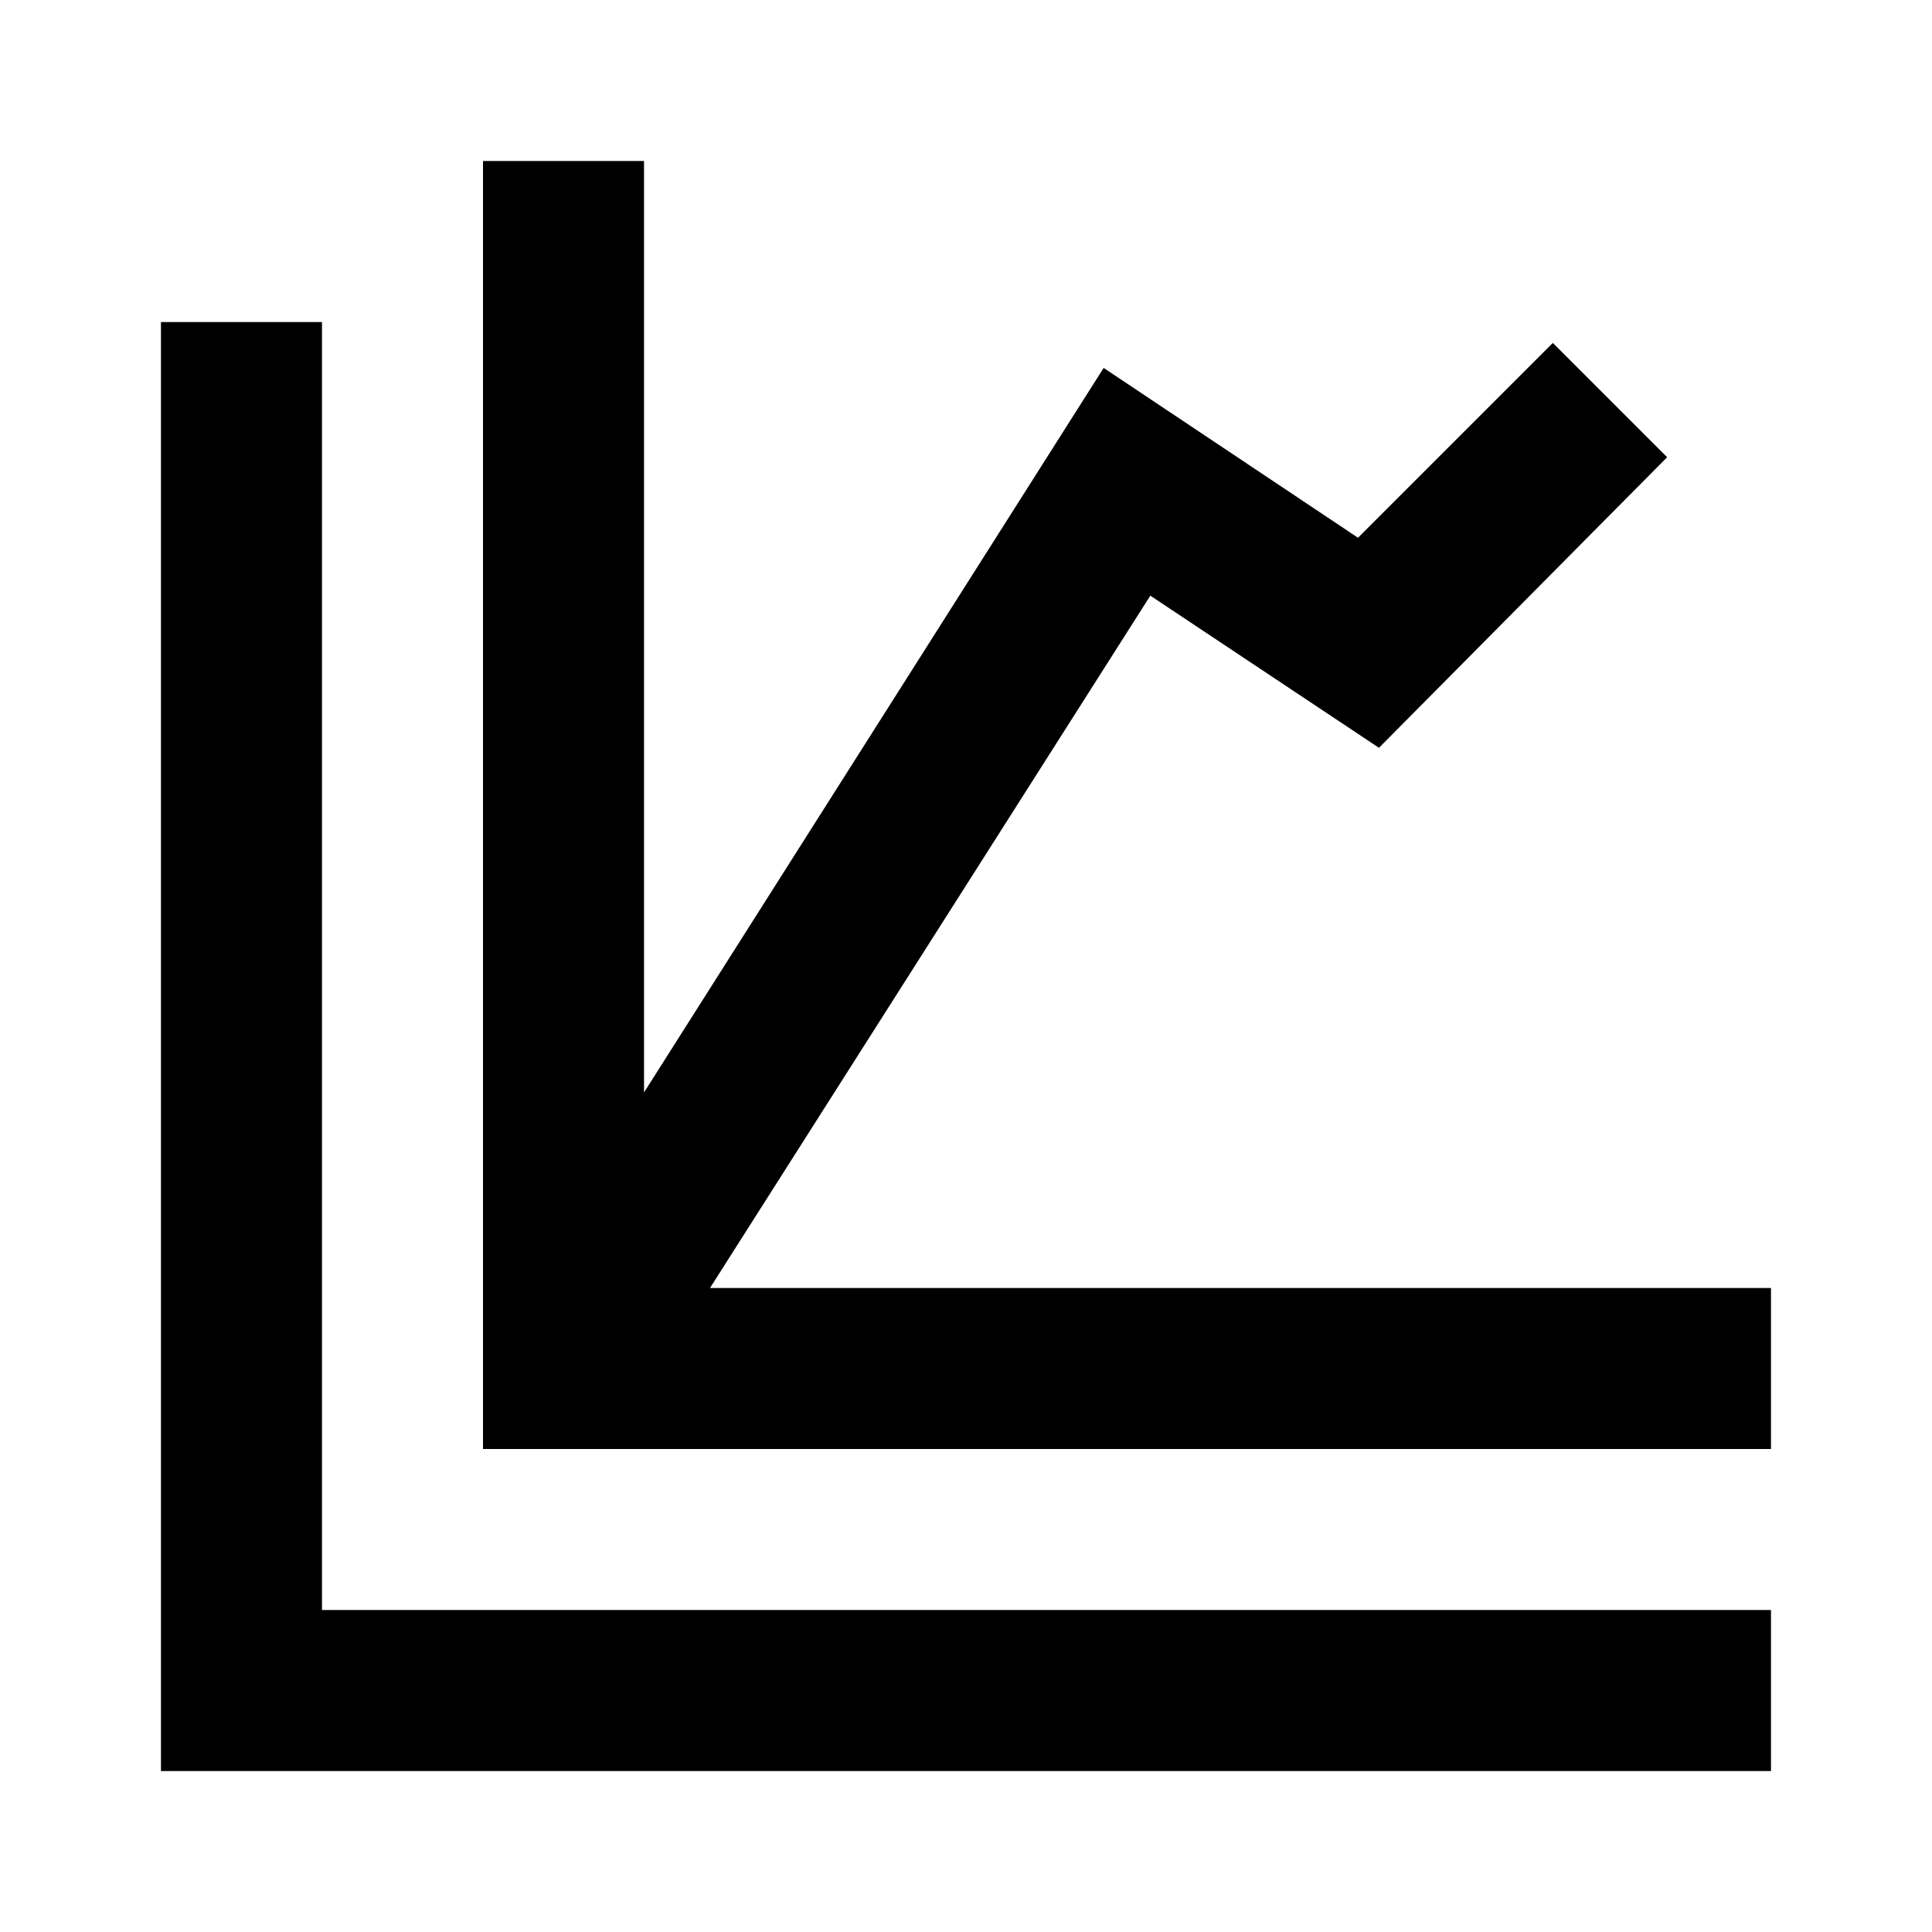
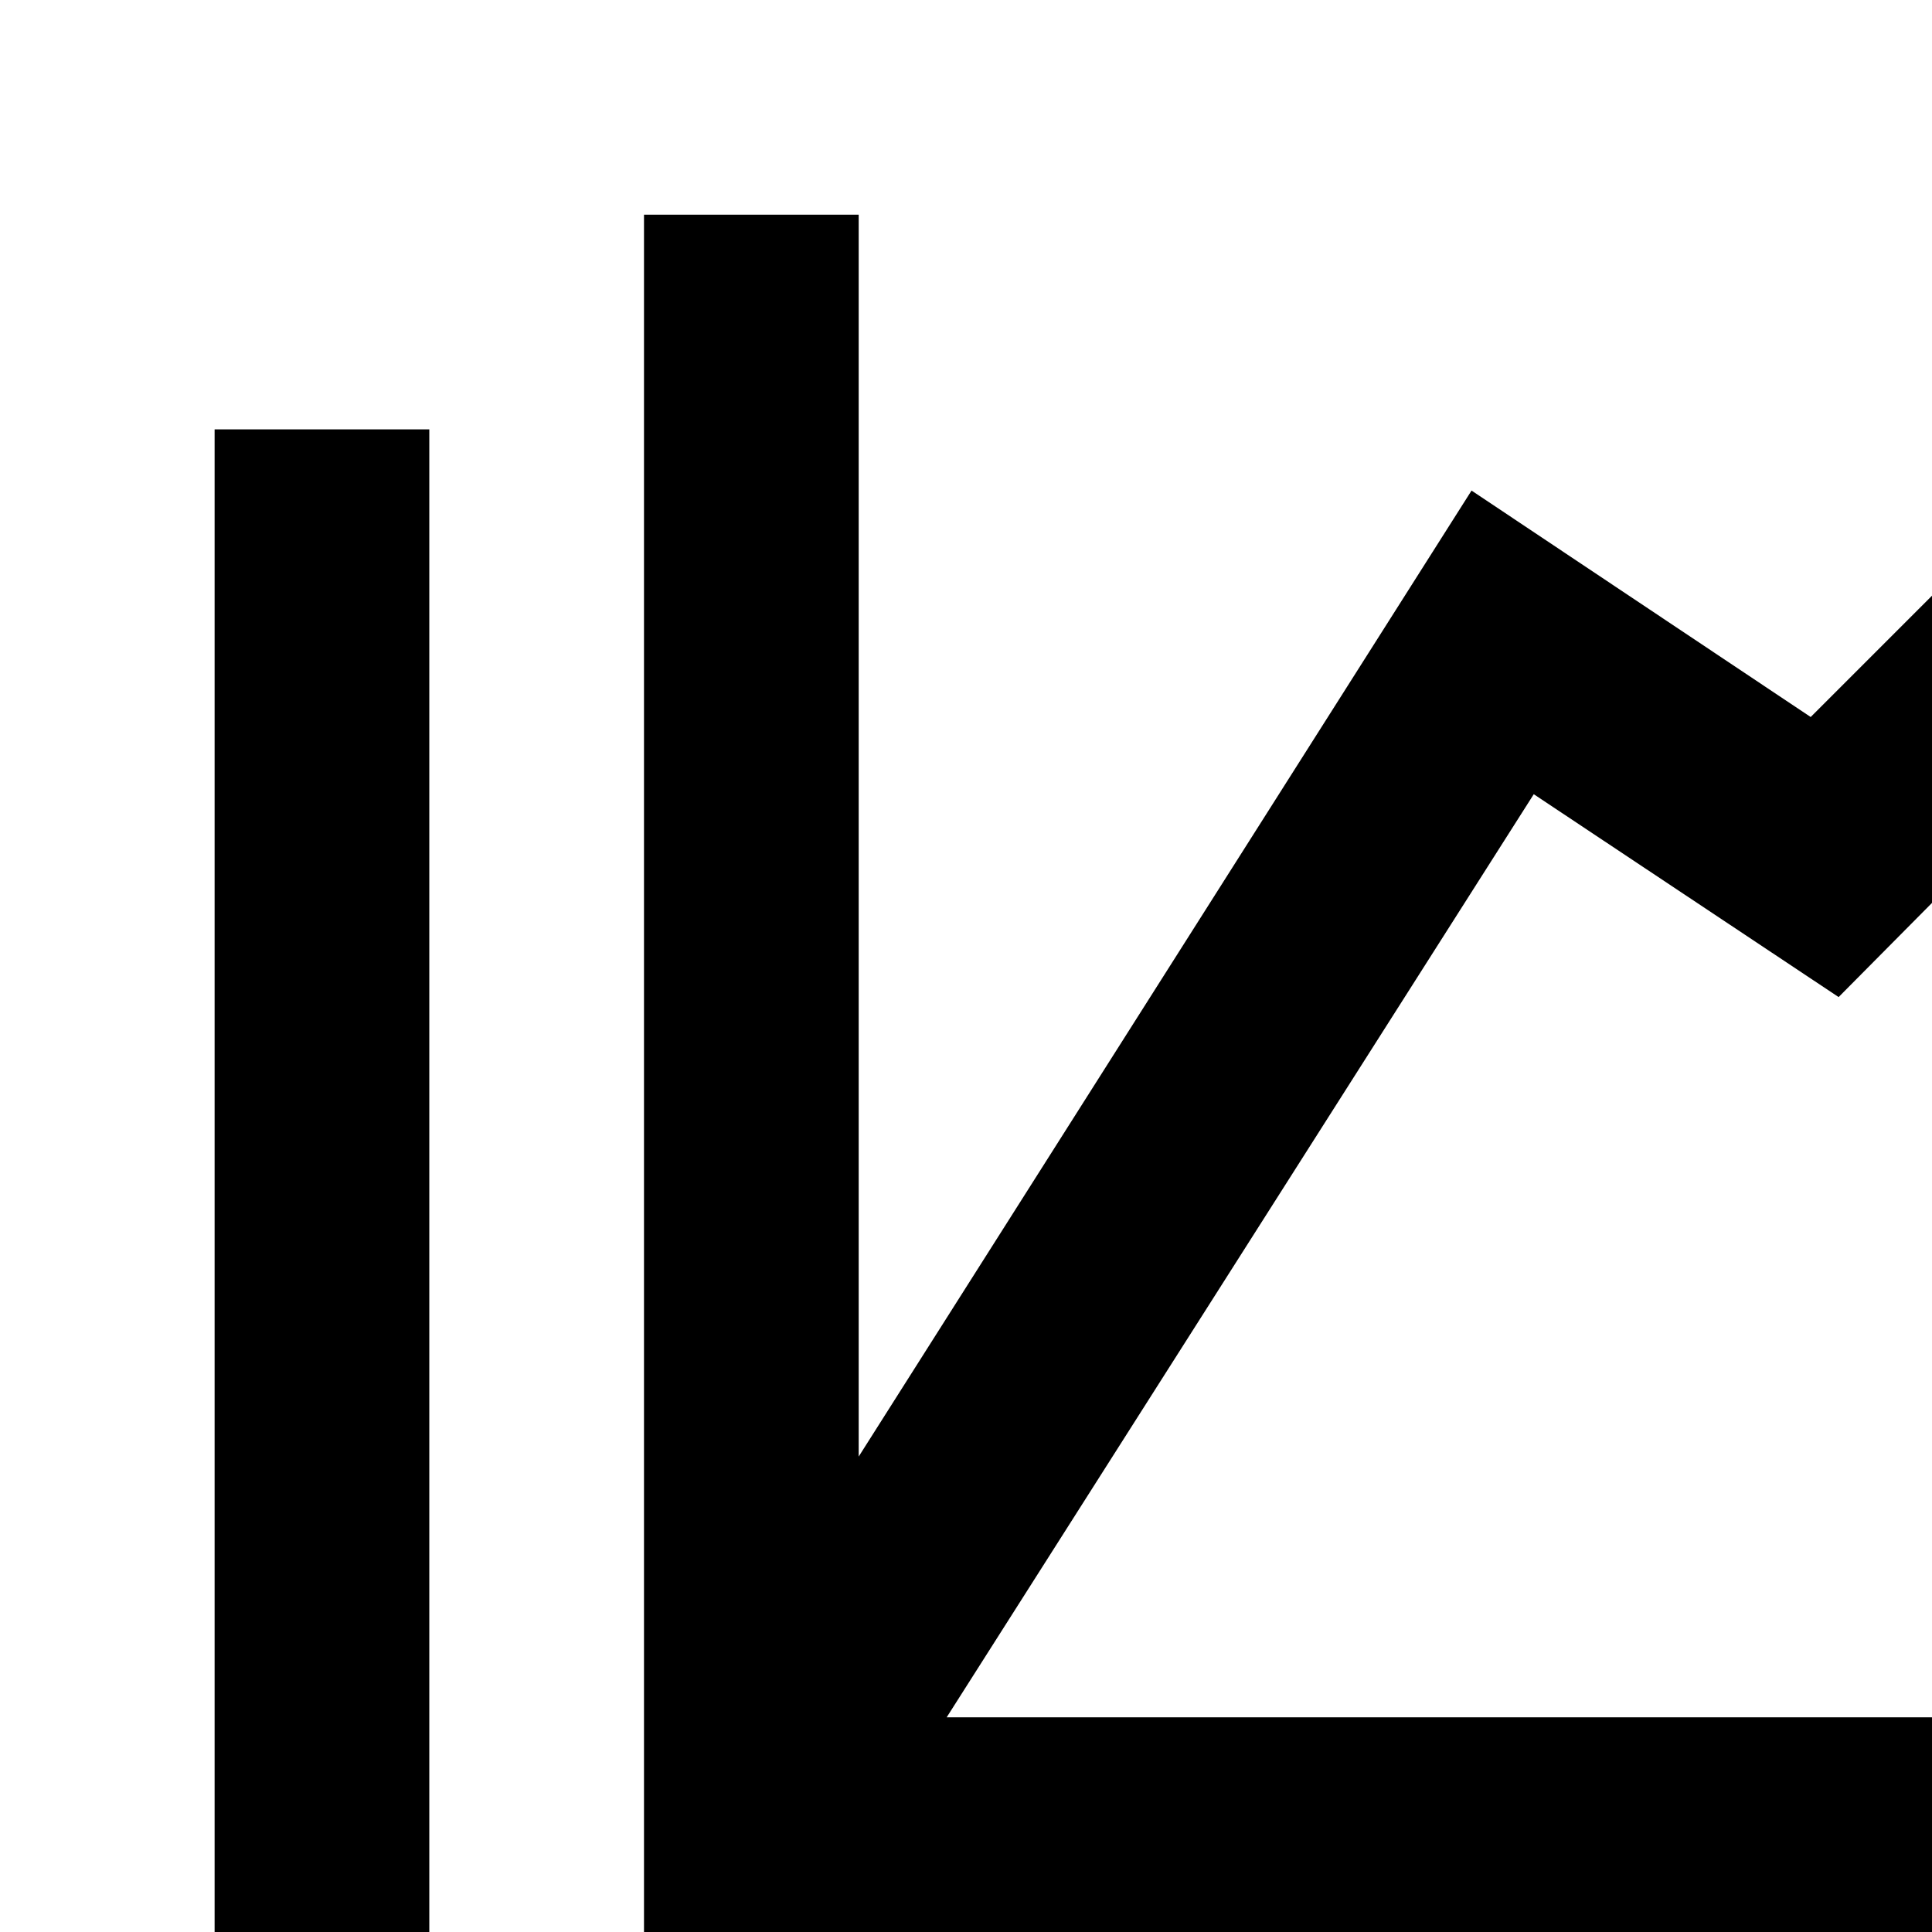
- <svg xmlns="http://www.w3.org/2000/svg" height="18px" viewBox="0 0 32 32" width="18px" fill="#000000">
+ <svg xmlns="http://www.w3.org/2000/svg" height="18px" viewBox="0 0 24 24" width="18px" fill="#000000">
  <path d="M29.333 21.333v2.667h-21.333v-21.333h2.667v15.427l7.613-12 4.213 2.813 3.227-3.227 1.893 1.893-4.773 4.813-3.787-2.52-7.293 11.467zM5.333 26.667v-21.333h-2.667v24h26.667v-2.667z" />
</svg>
